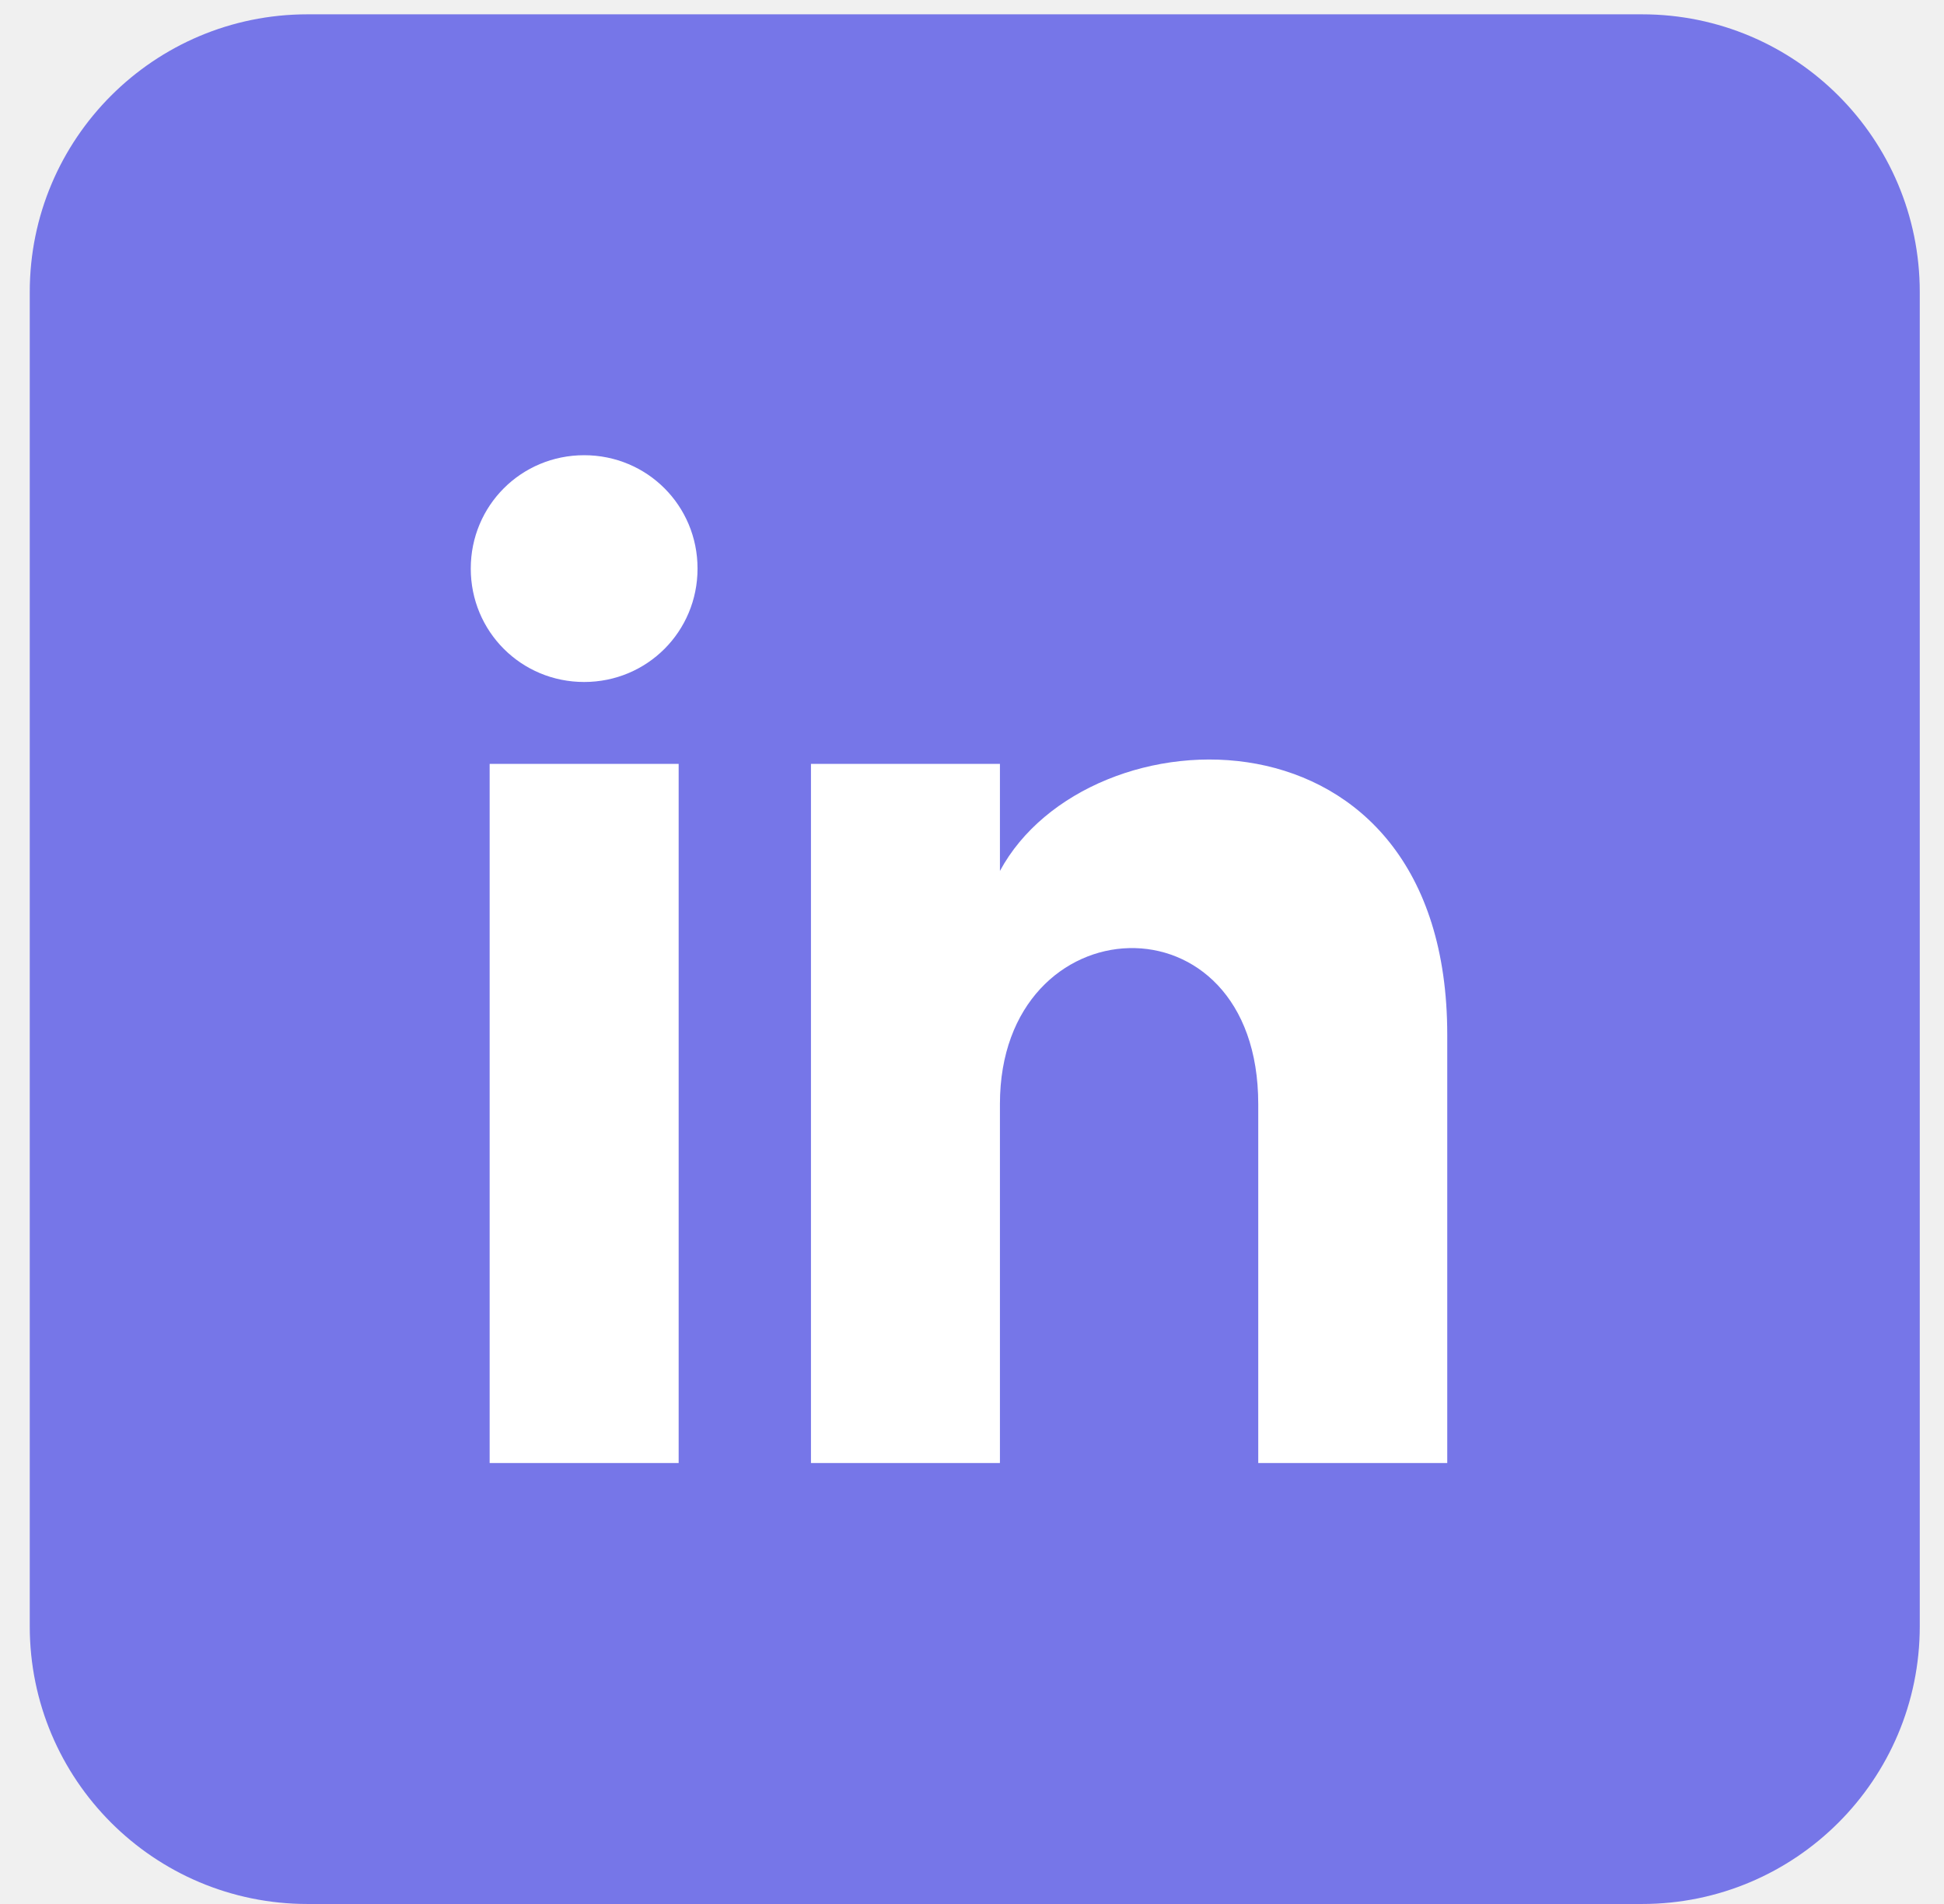
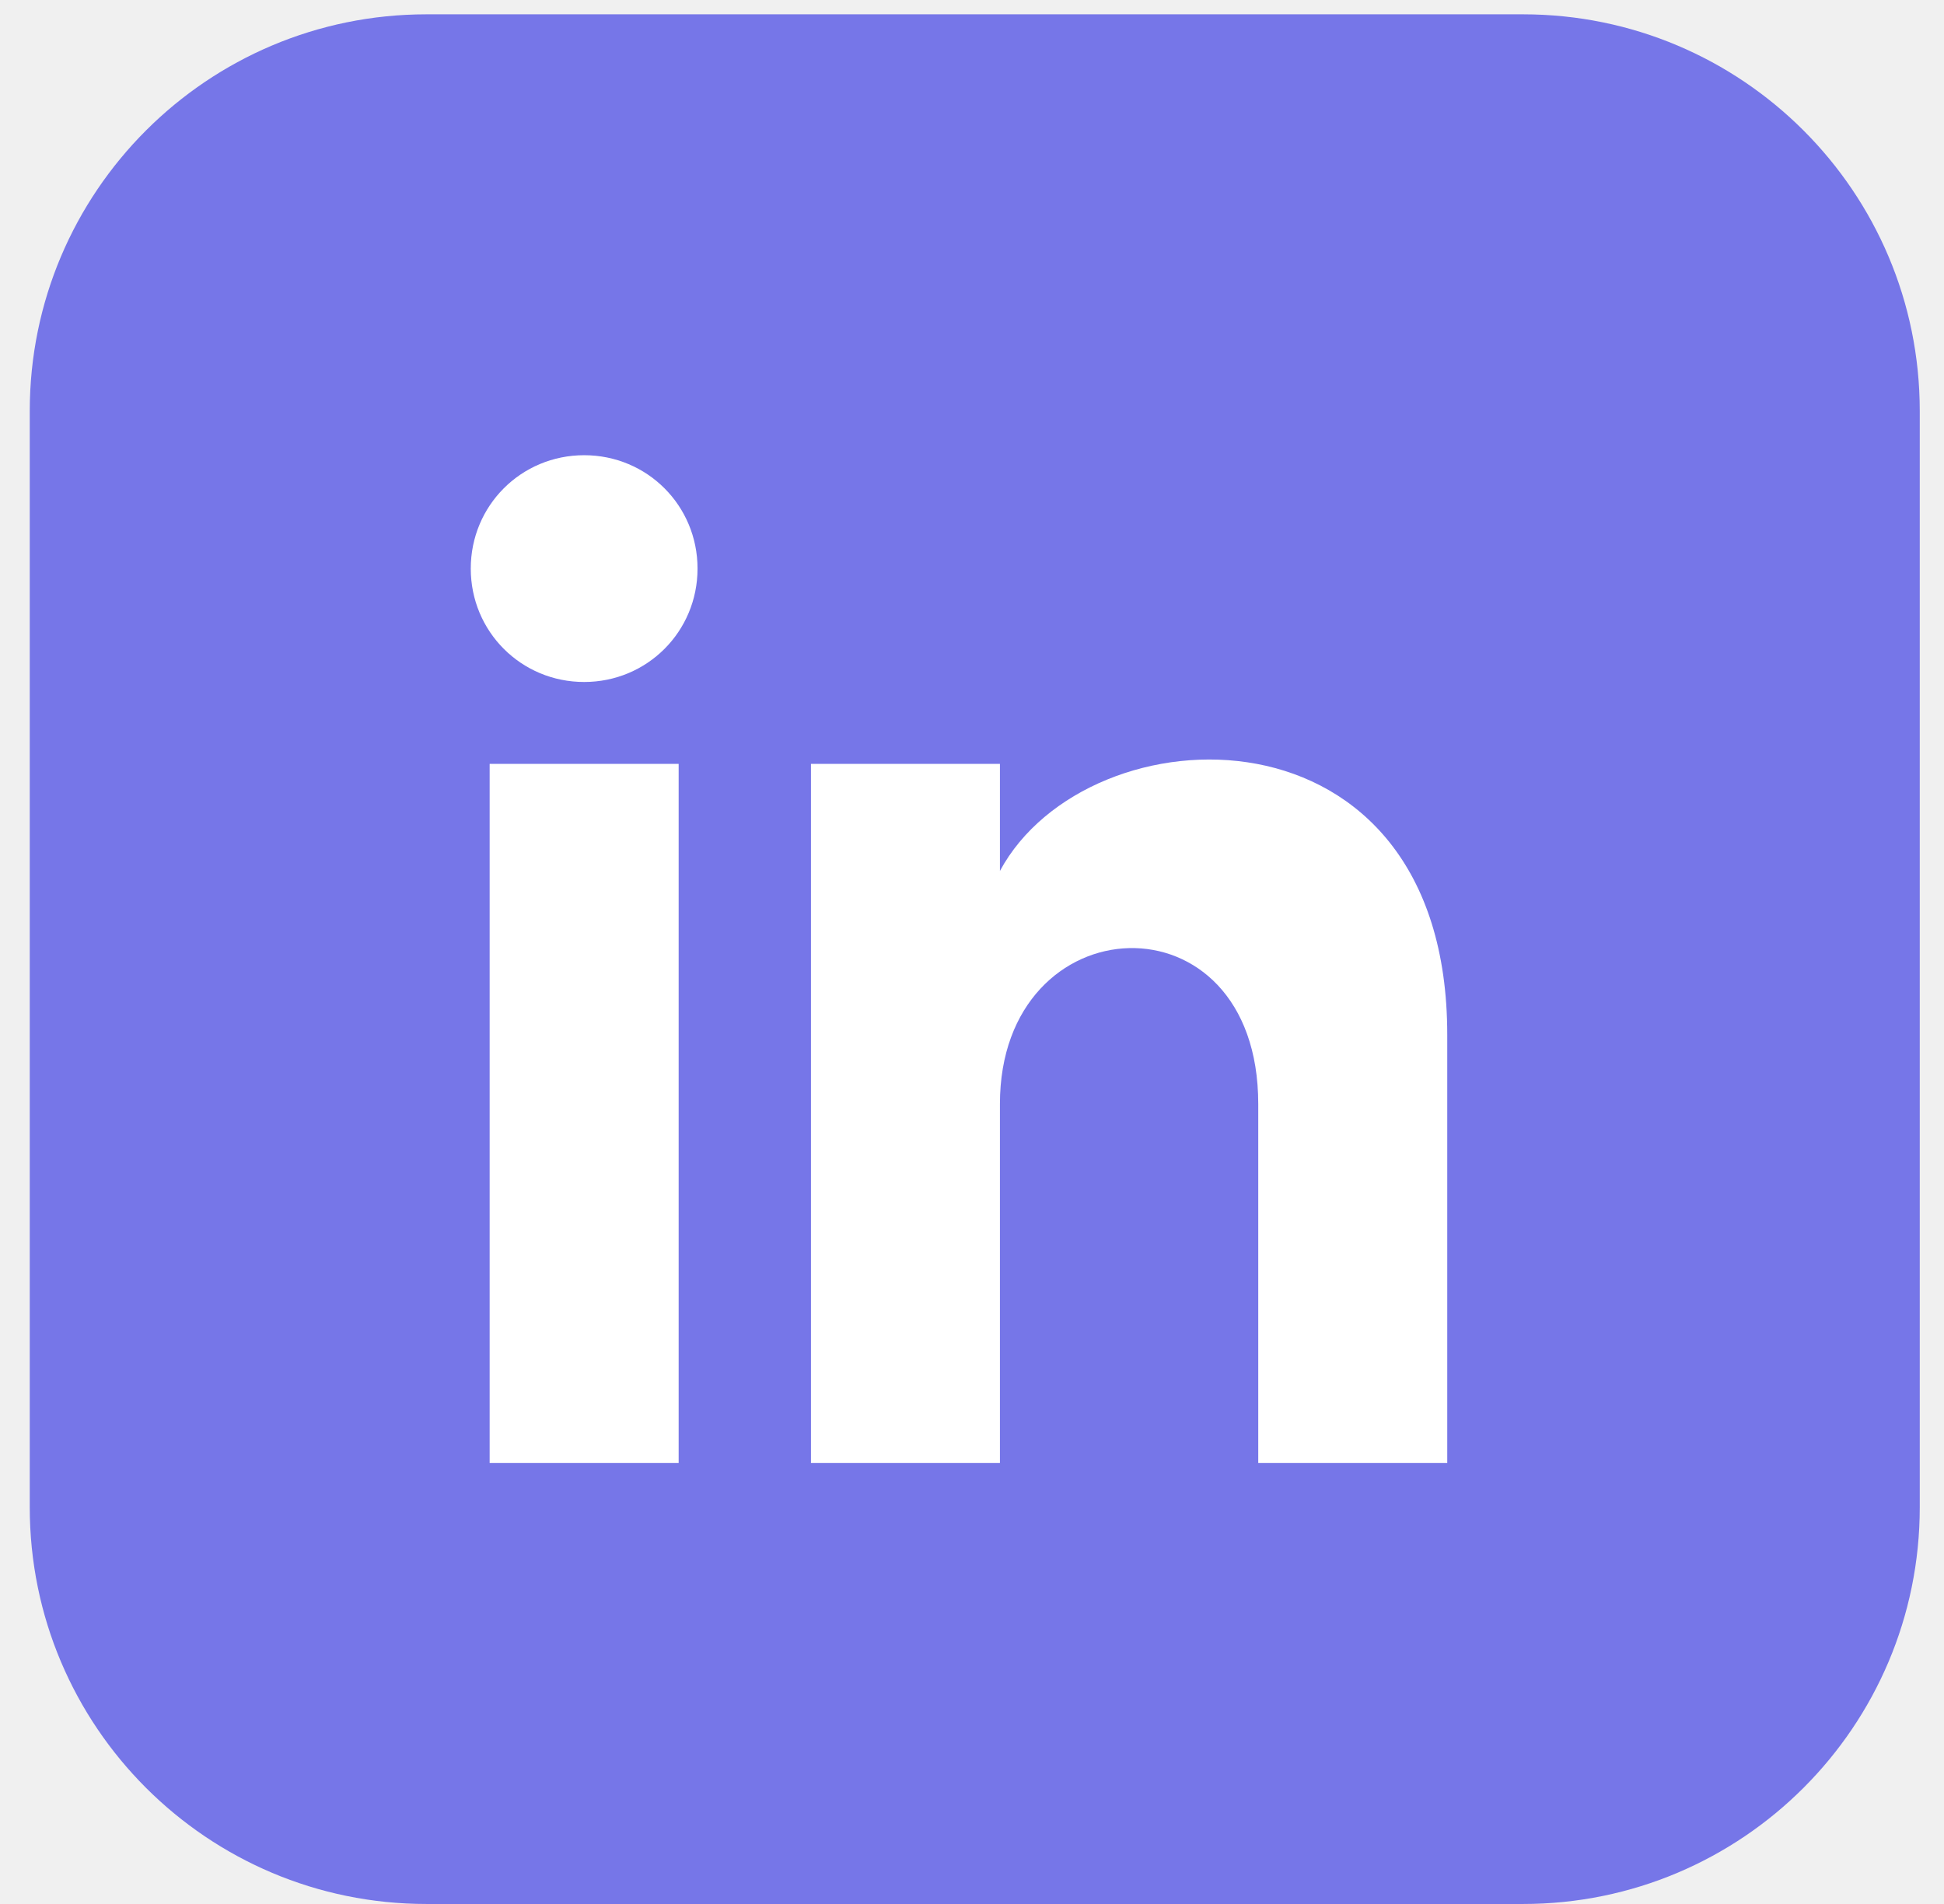
<svg xmlns="http://www.w3.org/2000/svg" width="49" height="48" viewBox="0 0 49 48" fill="none">
-   <rect x="0.75" y="0.361" width="47.639" height="47.639" rx="7" fill="#7676E8" />
+   <rect x="0.75" y="0.361" width="47.639" height="47.639" rx="10" ry="10" fill="#7676E8" />
  <path d="M12.342 36.883H17.106V19.257H12.342V36.883ZM14.724 11.476C13.136 11.476 11.866 12.746 11.866 14.334C11.866 15.922 13.136 17.193 14.724 17.193C16.312 17.193 17.582 15.922 17.582 14.334C17.582 12.746 16.312 11.476 14.724 11.476ZM25.204 21.957V19.257H20.441V36.883H25.204V27.832C25.204 22.751 31.715 22.433 31.715 27.832V36.883H36.479V26.085C36.479 17.51 27.427 17.828 25.204 21.957Z" fill="white" />
</svg>
